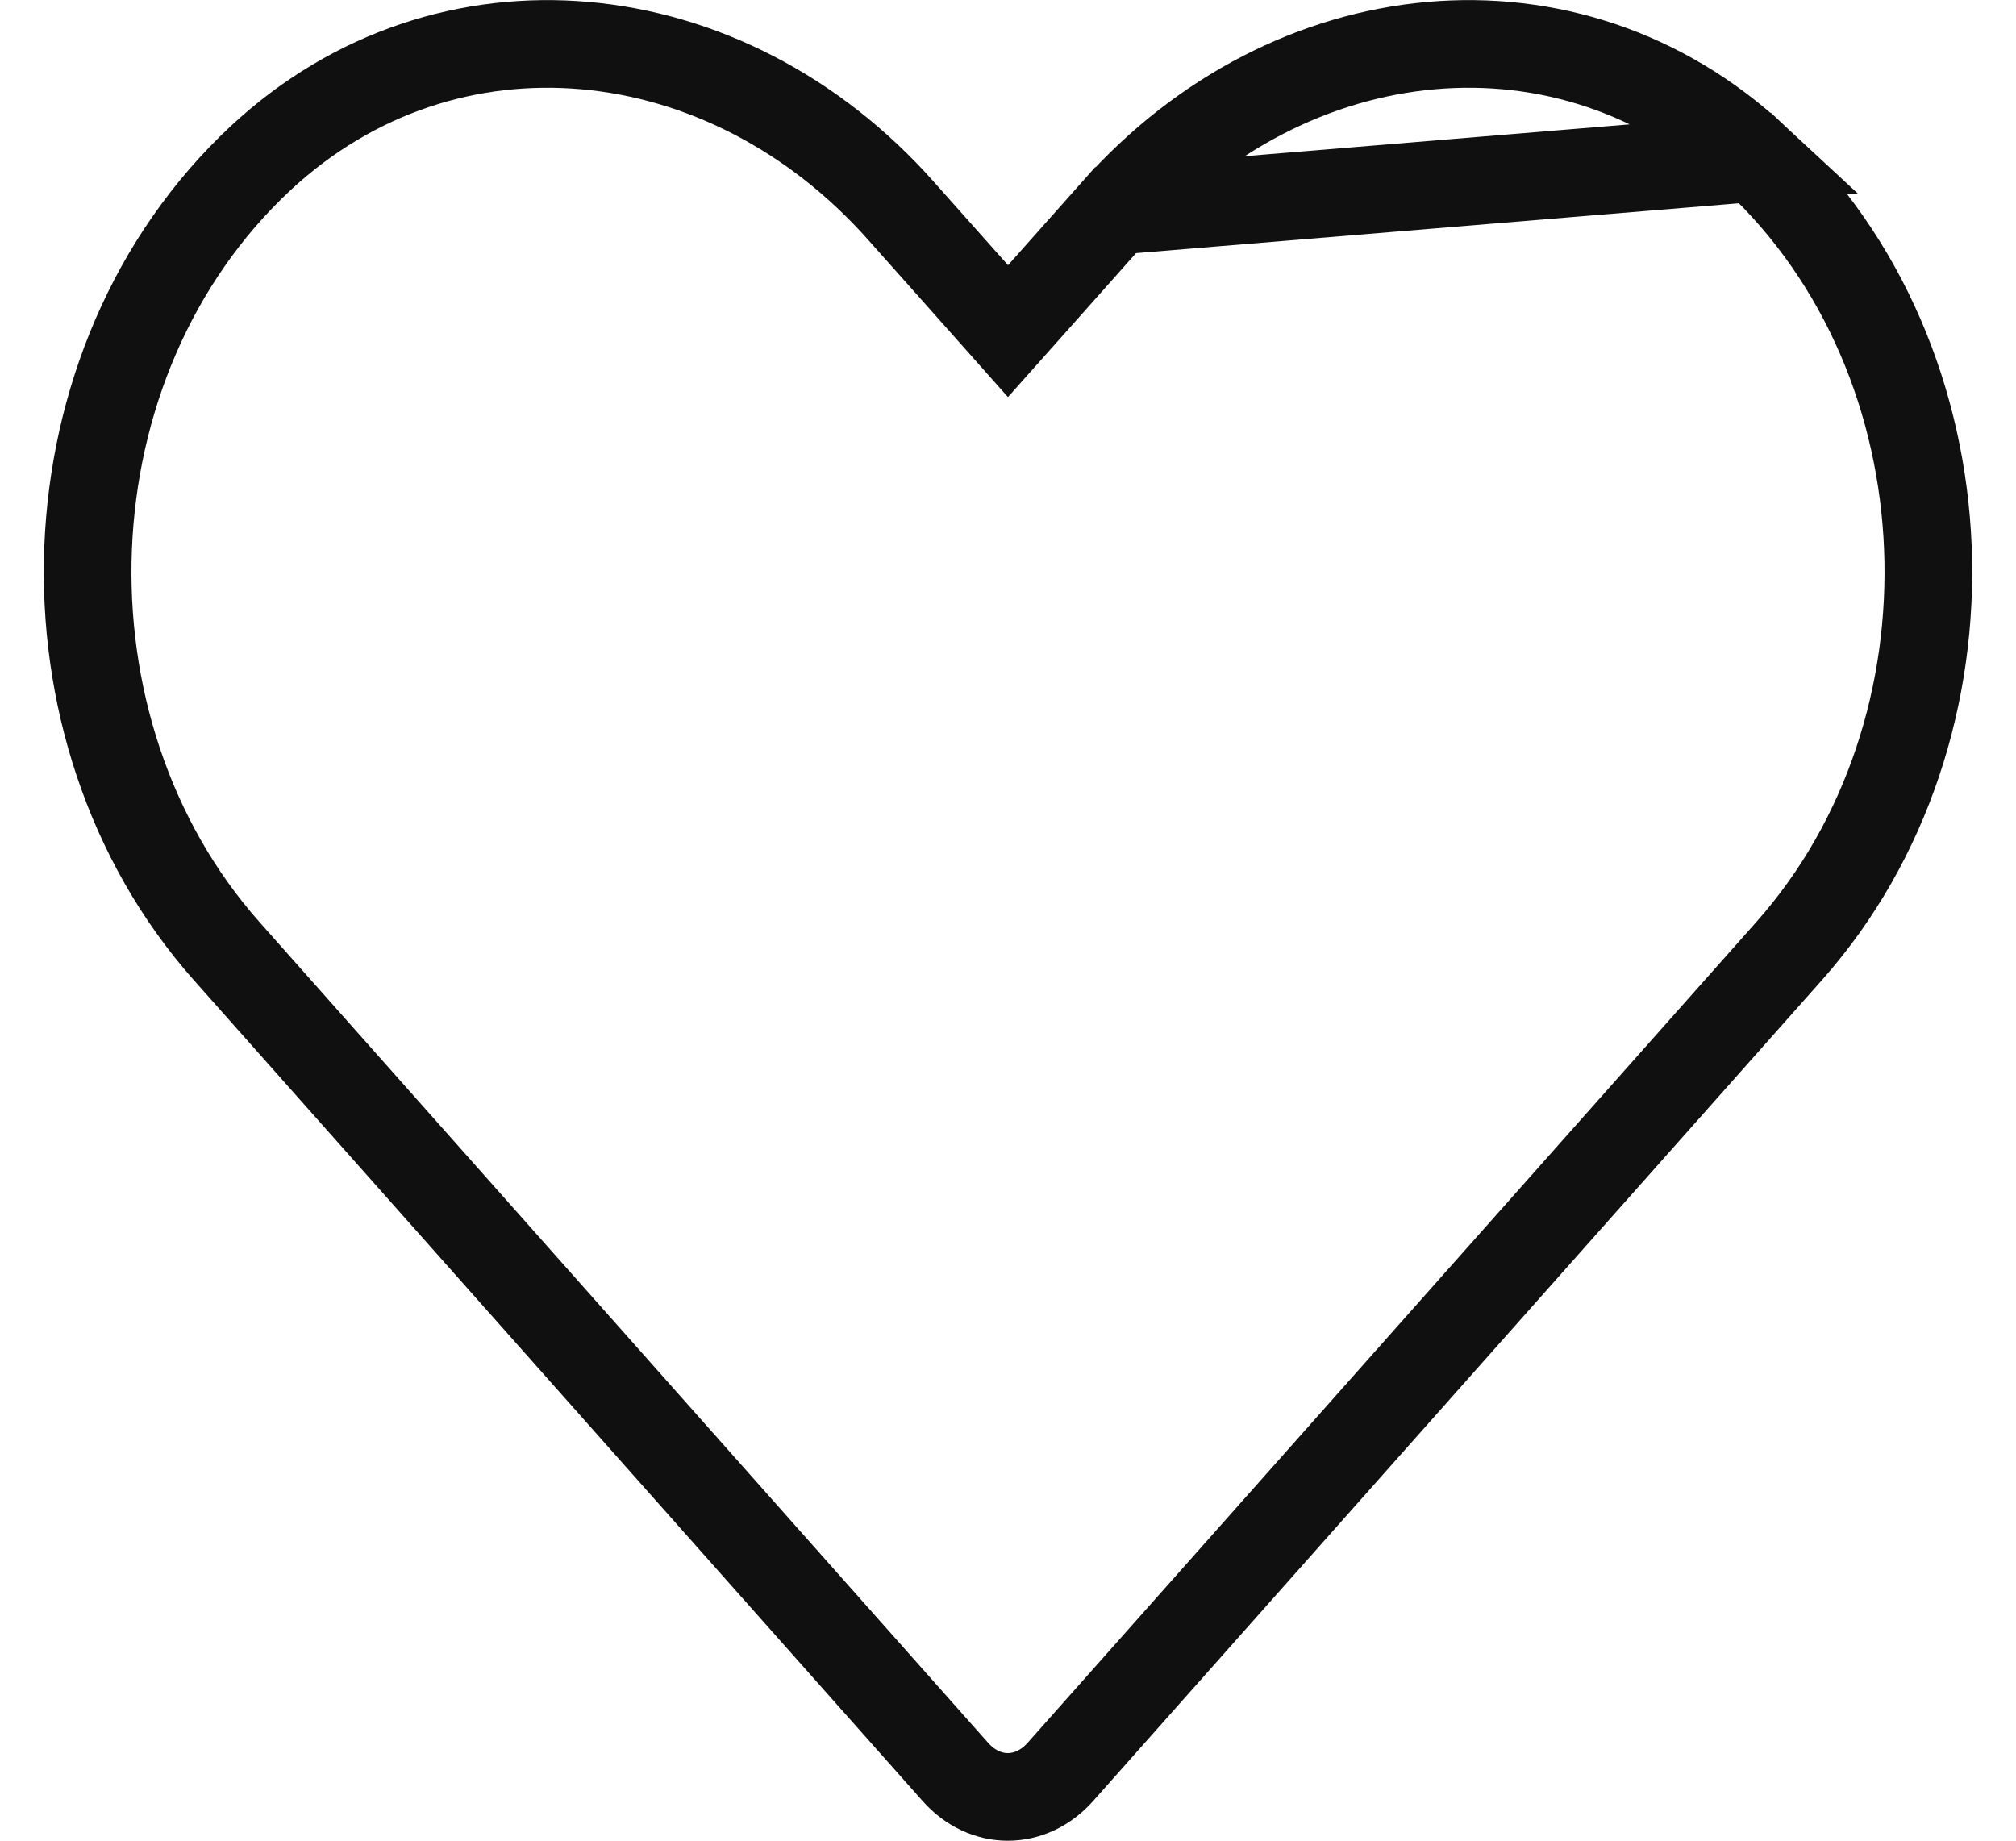
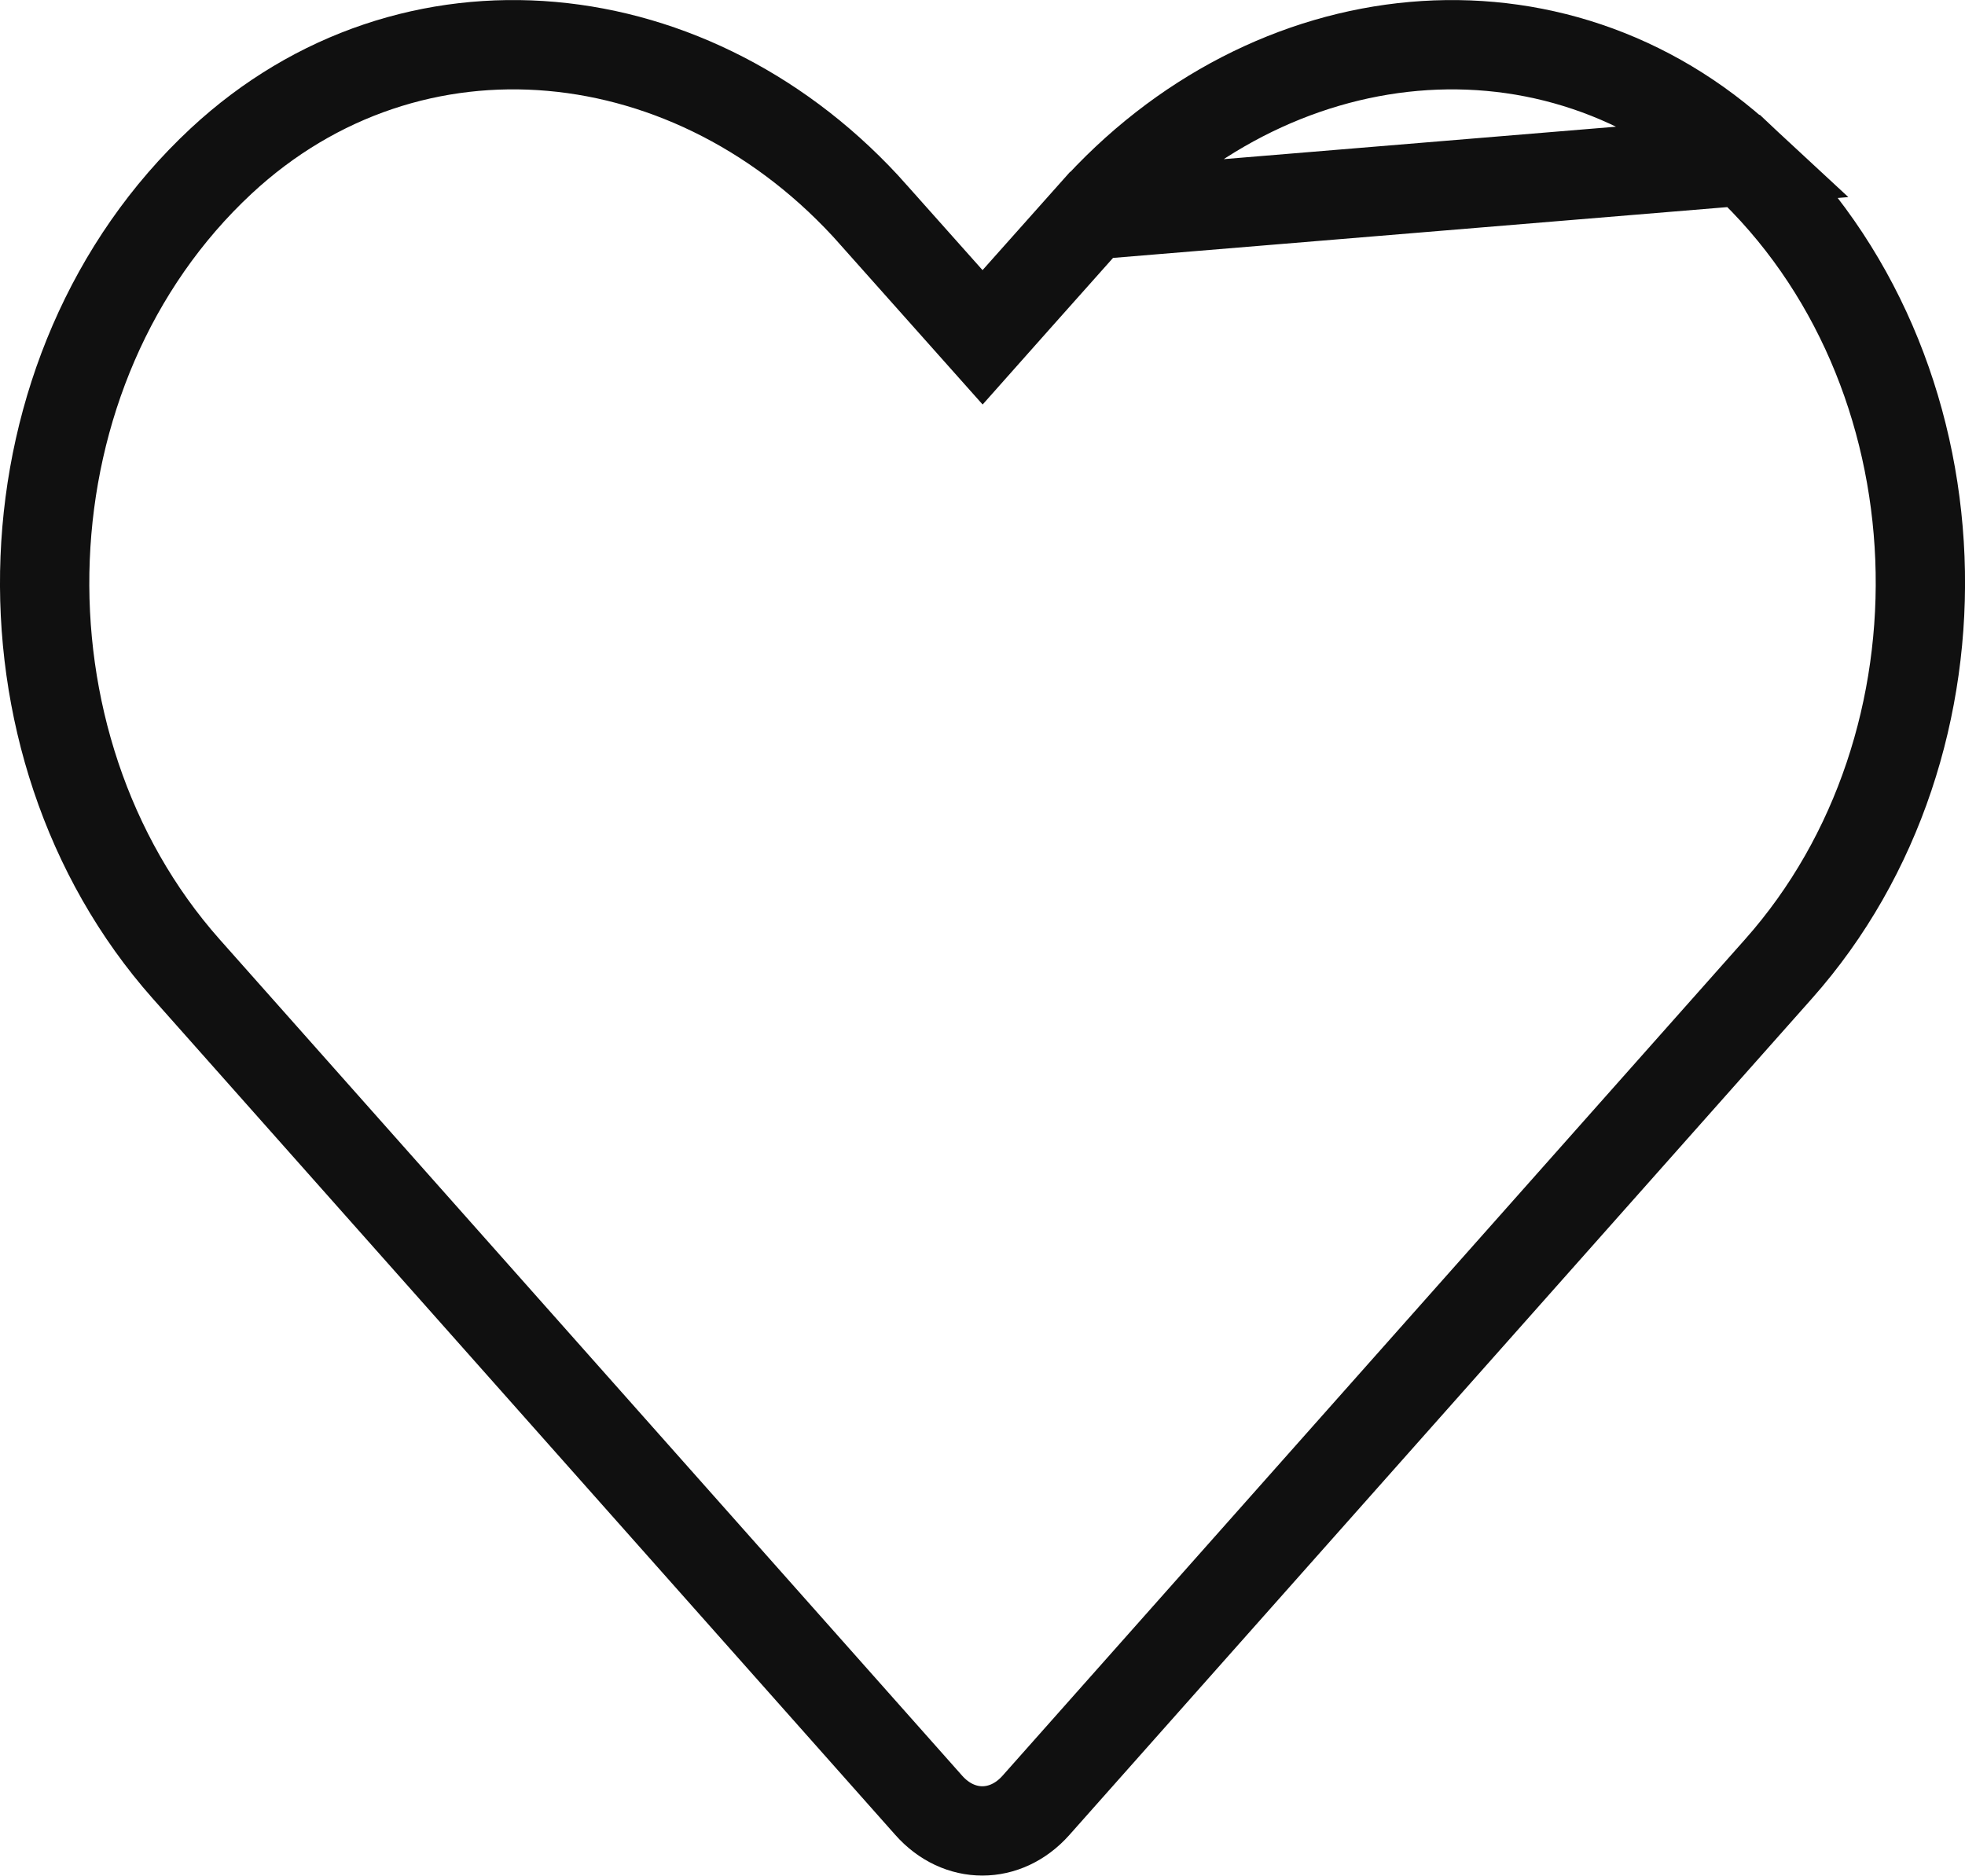
- <svg xmlns="http://www.w3.org/2000/svg" width="23" height="21" viewBox="0 0 23 21" fill="none">
-   <path d="M12.721 2.406L12.72 2.406L11.874 3.358L11.5 3.778L11.127 3.358L10.28 2.406L10.28 2.406C8.282 0.153 5.097 -0.169 2.976 1.802C0.482 4.125 0.345 8.324 2.585 10.85L10.899 20.215C10.899 20.215 10.899 20.215 10.899 20.215C11.237 20.596 11.759 20.596 12.098 20.215C12.098 20.215 12.098 20.215 12.098 20.215L20.412 10.85L20.412 10.85C22.656 8.324 22.518 4.125 20.024 1.802L12.721 2.406ZM12.721 2.406C14.722 0.153 17.903 -0.169 20.024 1.802L12.721 2.406Z" stroke="#101010" />
+ <svg xmlns="http://www.w3.org/2000/svg" width="22" height="21" viewBox="0 0 22 21" fill="none">
+   <path d="M12.221 2.406L12.221 2.406L11.374 3.357L11.001 3.777L10.627 3.357L9.78 2.406L9.78 2.405C7.783 0.153 4.598 -0.17 2.477 1.802C-0.018 4.125 -0.155 8.324 2.085 10.85L10.399 20.215C10.399 20.215 10.399 20.215 10.399 20.215C10.737 20.596 11.259 20.596 11.598 20.215C11.598 20.215 11.598 20.215 11.598 20.215L19.912 10.849L19.912 10.849C22.156 8.323 22.019 4.125 19.524 1.802L12.221 2.406ZM12.221 2.406C14.223 0.152 17.404 -0.169 19.524 1.802L12.221 2.406Z" stroke="#101010" />
</svg>
